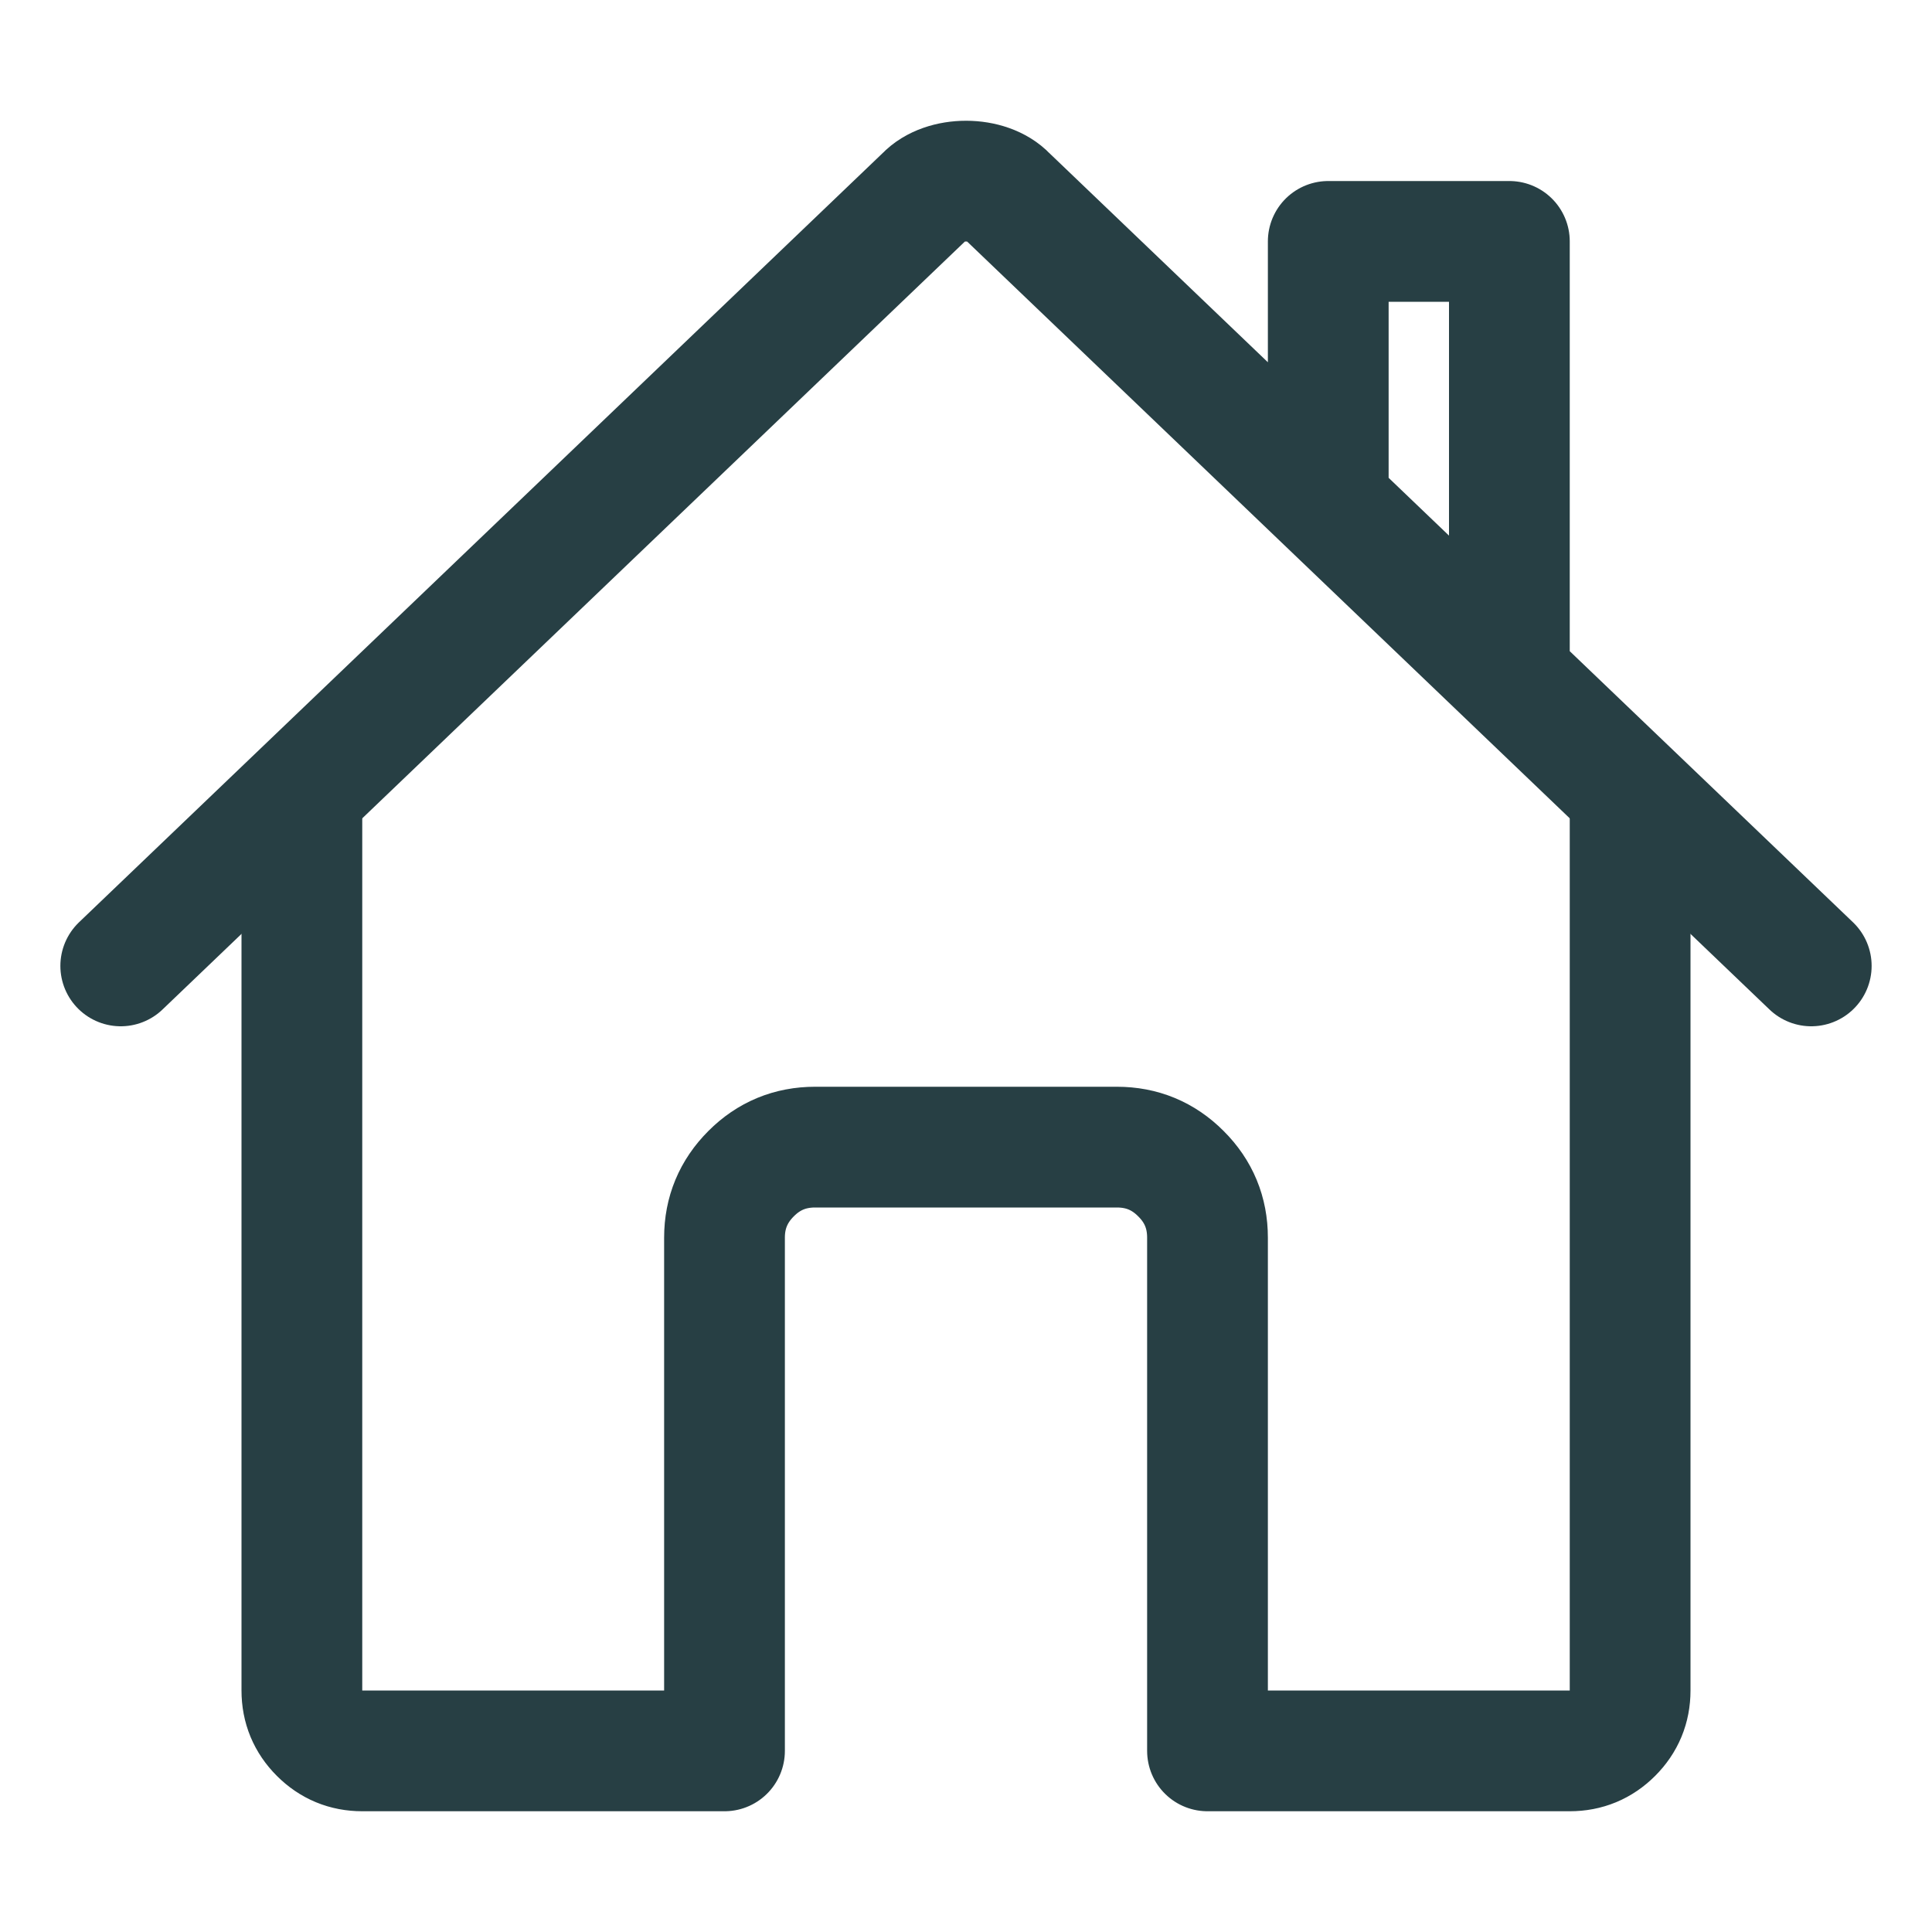
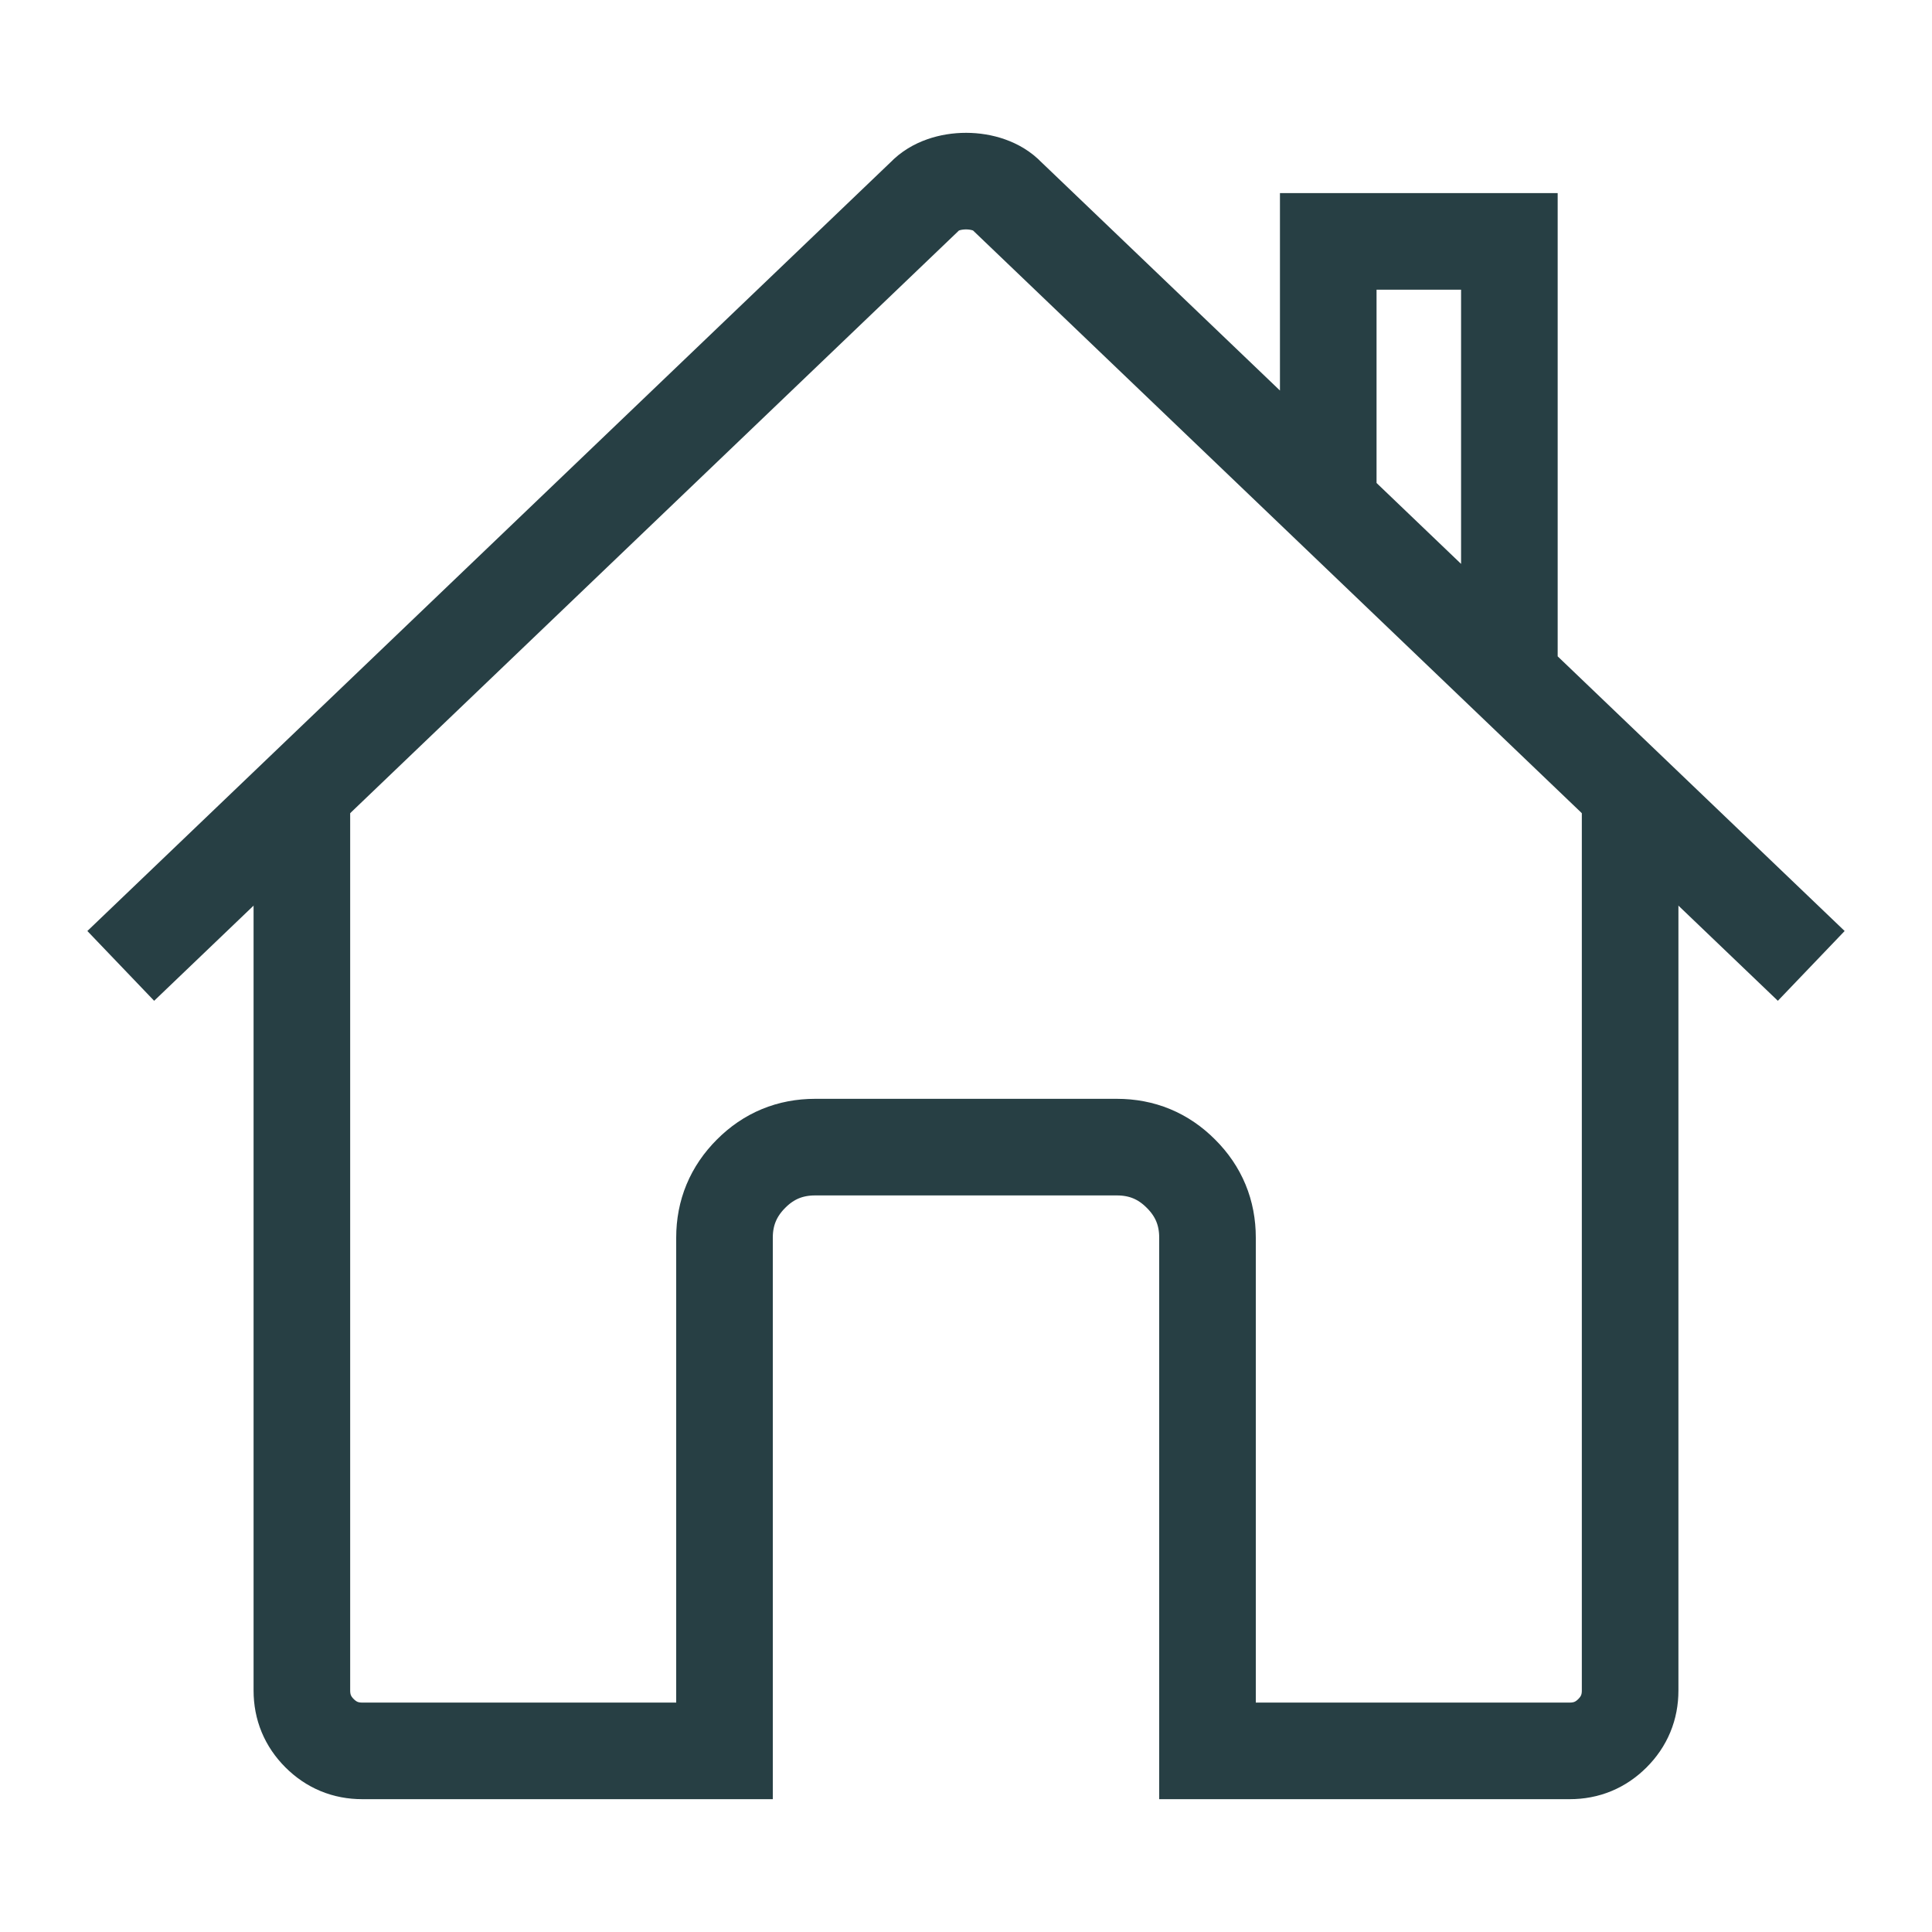
<svg xmlns="http://www.w3.org/2000/svg" width="20" height="20" viewBox="0 0 20 20" fill="none">
-   <path d="M3.125 8.281V17.5C3.125 17.673 3.186 17.82 3.308 17.942C3.43 18.064 3.577 18.125 3.75 18.125H7.5V12.812C7.5 12.554 7.592 12.333 7.775 12.15C7.958 11.966 8.179 11.875 8.438 11.875H11.562C11.821 11.875 12.042 11.966 12.225 12.15C12.409 12.333 12.5 12.554 12.5 12.812V18.125H16.25C16.423 18.125 16.57 18.064 16.692 17.942C16.814 17.82 16.875 17.673 16.875 17.5V8.281" stroke="#273F44" stroke-width="1.25" stroke-linecap="round" stroke-linejoin="round" />
-   <path d="M18.75 9.999L10.425 2.031C10.23 1.824 9.773 1.822 9.575 2.031L1.25 9.999M15.625 6.992V2.499H13.75V5.195" stroke="#273F44" stroke-width="1.25" stroke-linecap="round" stroke-linejoin="round" />
+   <path d="M3.125 8.281V17.5C3.125 17.673 3.186 17.82 3.308 17.942C3.43 18.064 3.577 18.125 3.75 18.125H7.5V12.812C7.5 12.554 7.592 12.333 7.775 12.15C7.958 11.966 8.179 11.875 8.438 11.875H11.562C11.821 11.875 12.042 11.966 12.225 12.15C12.409 12.333 12.5 12.554 12.5 12.812V18.125H16.25C16.423 18.125 16.57 18.064 16.692 17.942C16.814 17.82 16.875 17.673 16.875 17.5V8.281" stroke="#273F44" strokeWidth="1.25" strokeLinecap="round" strokeLinejoin="round" />
+   <path d="M18.75 9.999L10.425 2.031C10.23 1.824 9.773 1.822 9.575 2.031L1.25 9.999M15.625 6.992V2.499H13.75V5.195" stroke="#273F44" strokeWidth="1.25" strokeLinecap="round" strokeLinejoin="round" />
</svg>
